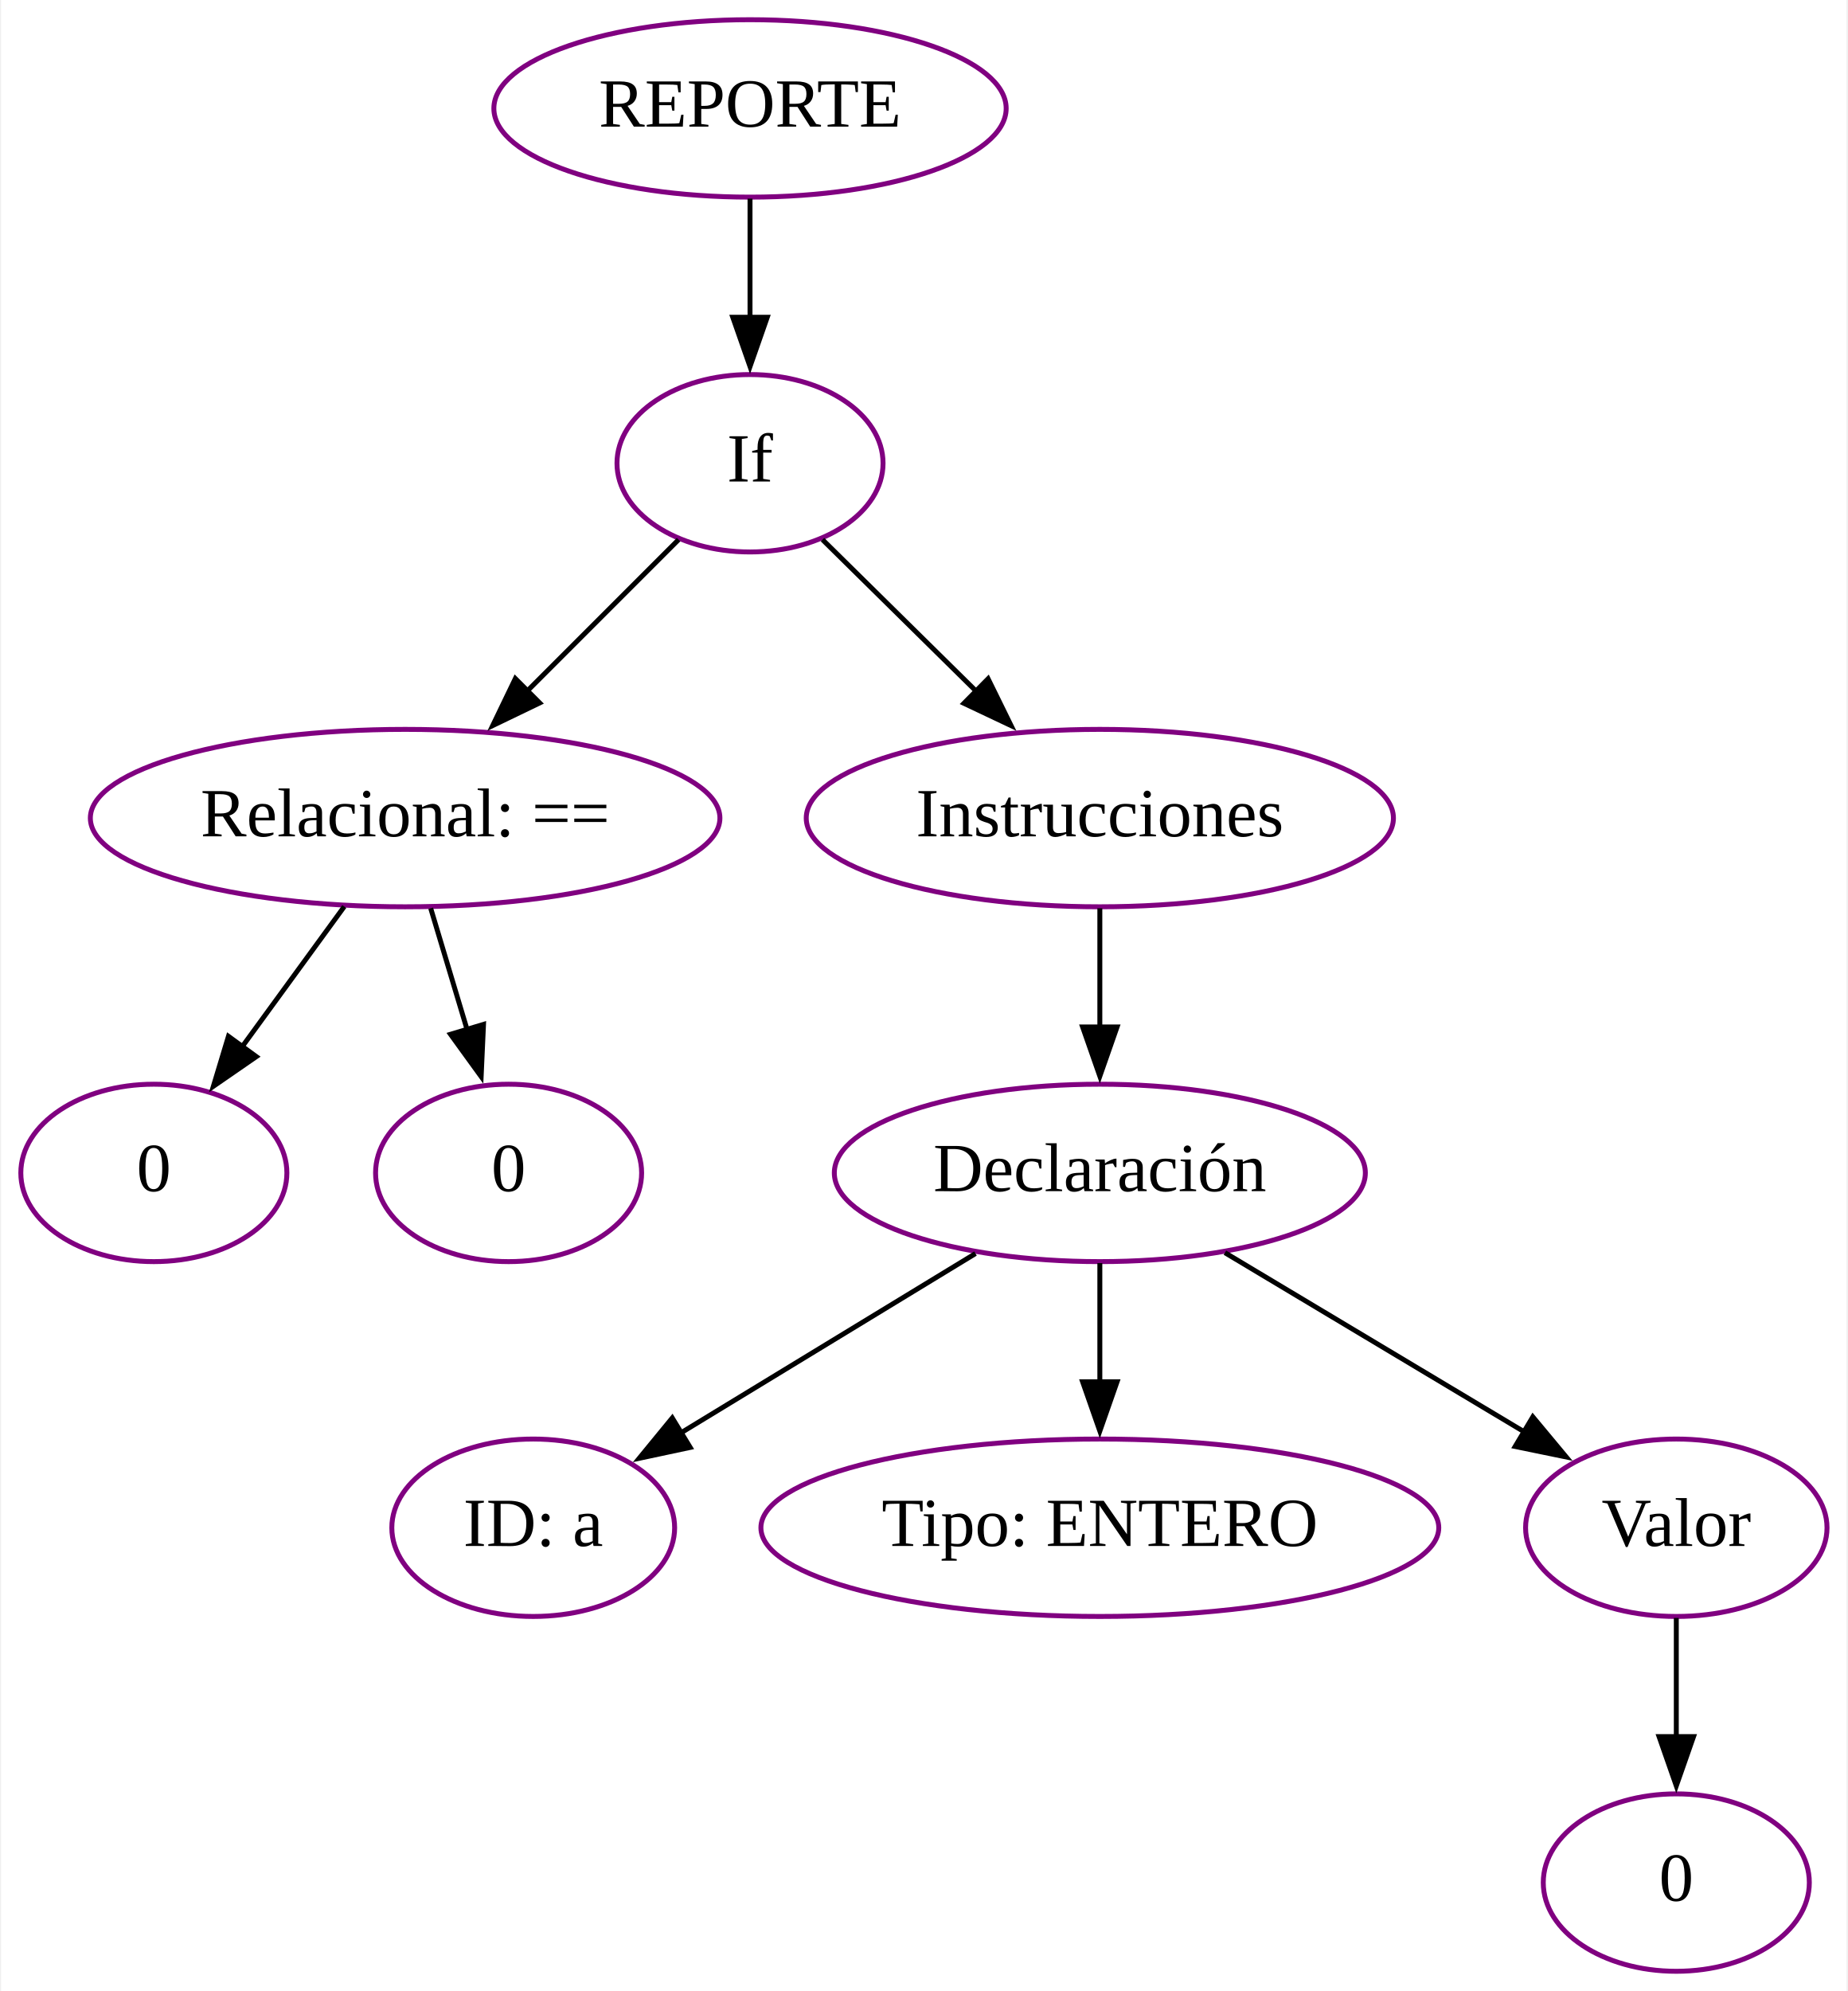
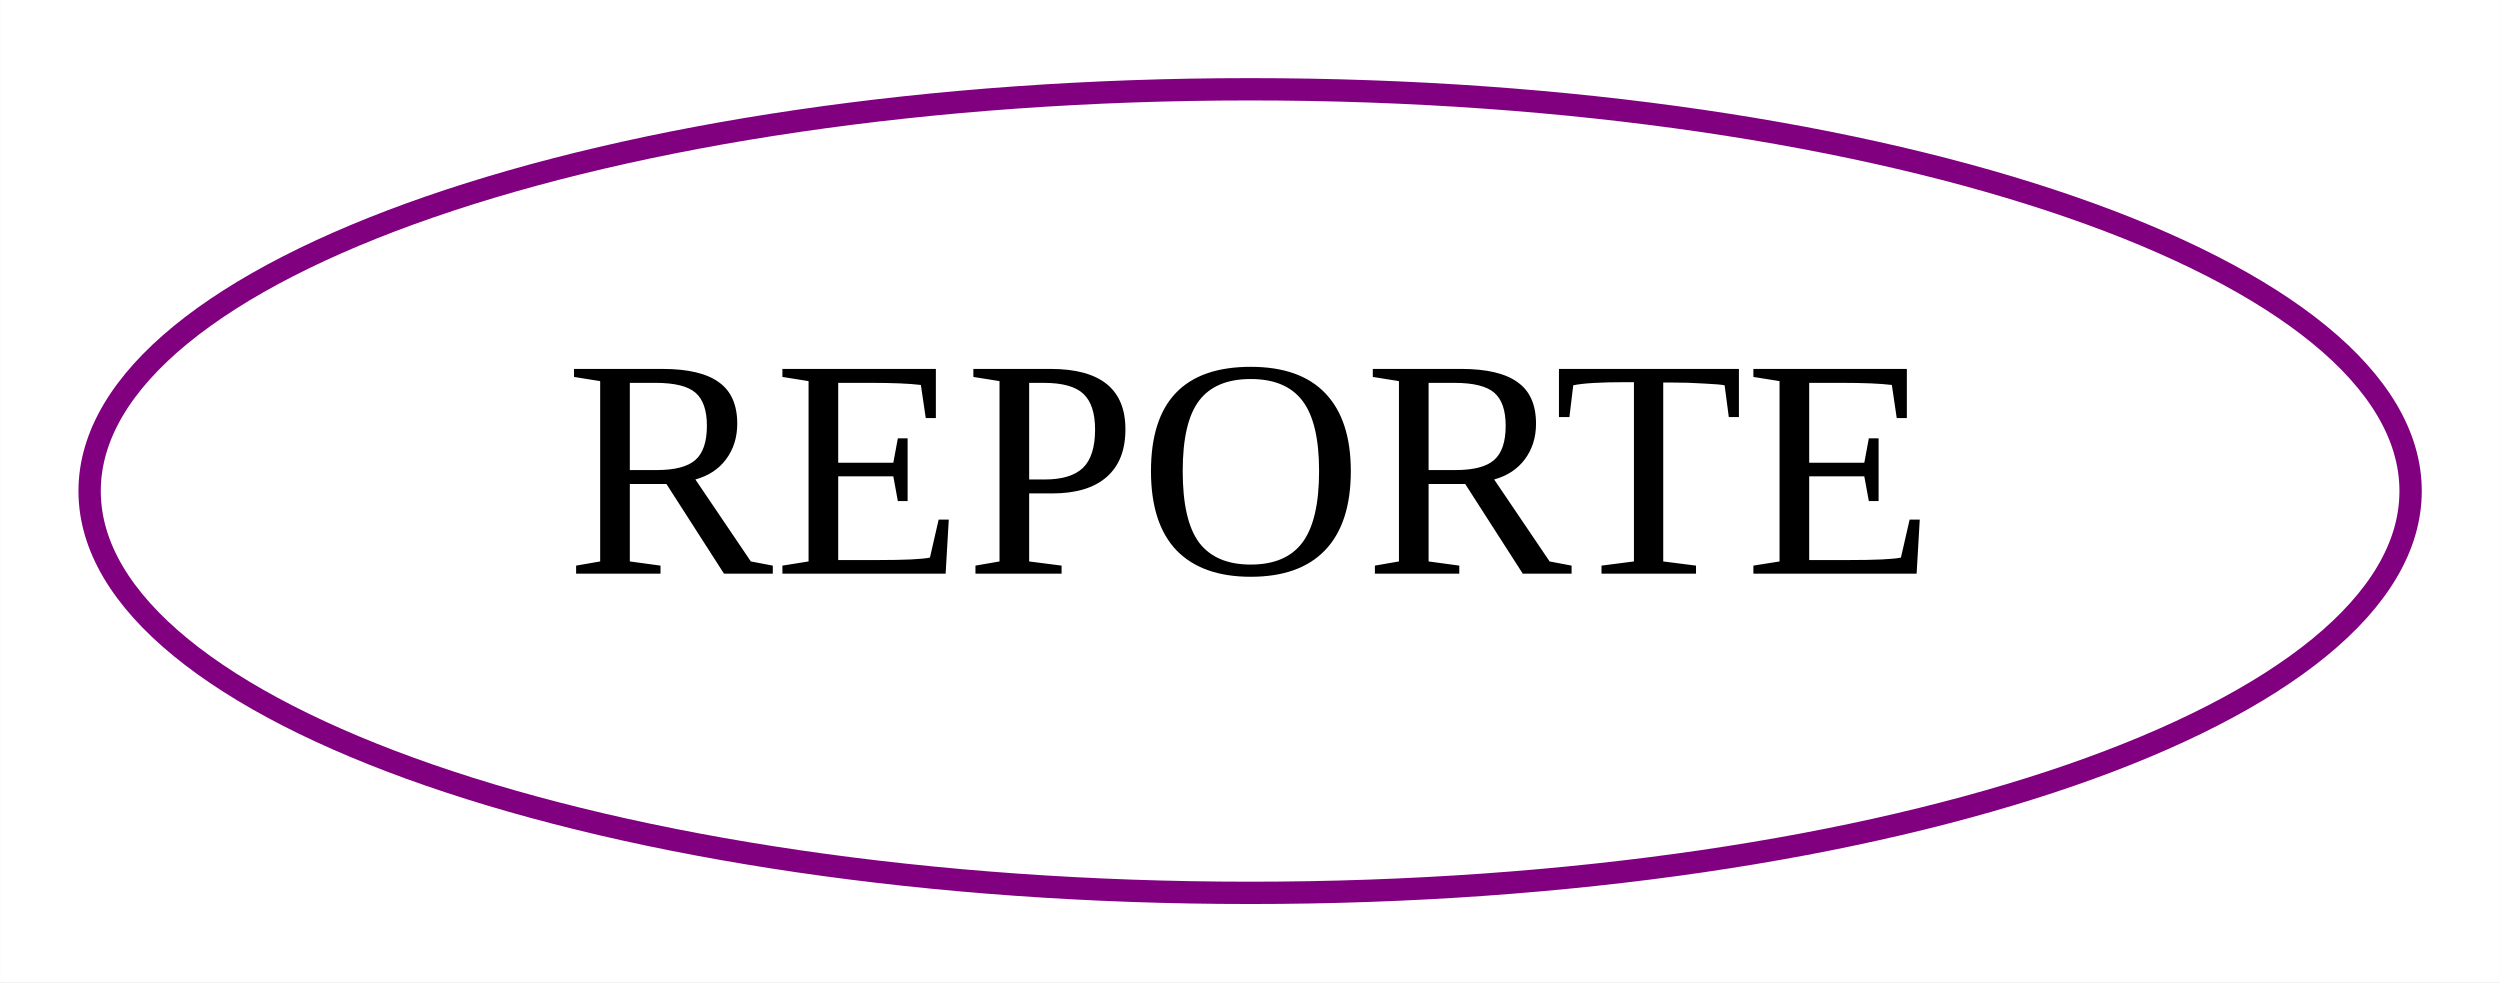
- <svg xmlns="http://www.w3.org/2000/svg" width="375pt" height="404pt" viewBox="0.00 0.00 374.55 404.00">
-   <g id="graph0" class="graph" transform="scale(1 1) rotate(0) translate(4 400)">
-     <polygon fill="white" stroke="none" points="-4,4 -4,-400 370.55,-400 370.55,4 -4,4" />
+ <svg xmlns="http://www.w3.org/2000/svg" width="112pt" height="44pt" viewBox="0.00 0.00 111.99 44.00">
+   <g id="graph0" class="graph" transform="scale(1 1) rotate(0) translate(4 40)">
+     <polygon fill="white" stroke="none" points="-4,4 -4,-40 107.99,-40 107.99,4 -4,4" />
    <g id="node1" class="node">
-       <ellipse fill="white" stroke="purple" cx="148" cy="-378" rx="51.99" ry="18" />
-       <text text-anchor="middle" x="148" y="-374.3" font-family="Times New Roman,serif" font-size="14.00">REPORTE</text>
-     </g>
-     <g id="node2" class="node">
-       <ellipse fill="white" stroke="purple" cx="148" cy="-306" rx="27" ry="18" />
-       <text text-anchor="middle" x="148" y="-302.3" font-family="Times New Roman,serif" font-size="14.00">If</text>
-     </g>
-     <g id="edge10" class="edge">
-       <path fill="none" stroke="black" d="M148,-359.7C148,-352.41 148,-343.73 148,-335.54" />
-       <polygon fill="black" stroke="black" points="151.5,-335.62 148,-325.62 144.5,-335.62 151.5,-335.62" />
-     </g>
-     <g id="node3" class="node">
-       <ellipse fill="white" stroke="purple" cx="78" cy="-234" rx="63.89" ry="18" />
-       <text text-anchor="middle" x="78" y="-230.3" font-family="Times New Roman,serif" font-size="14.00">Relacional: ==</text>
-     </g>
-     <g id="edge3" class="edge">
-       <path fill="none" stroke="black" d="M133.5,-290.5C124.59,-281.59 112.94,-269.94 102.62,-259.62" />
-       <polygon fill="black" stroke="black" points="105.31,-257.37 95.77,-252.77 100.37,-262.31 105.31,-257.37" />
-     </g>
-     <g id="node6" class="node">
-       <ellipse fill="white" stroke="purple" cx="219" cy="-234" rx="59.59" ry="18" />
-       <text text-anchor="middle" x="219" y="-230.3" font-family="Times New Roman,serif" font-size="14.00">Instrucciones</text>
-     </g>
-     <g id="edge4" class="edge">
-       <path fill="none" stroke="black" d="M162.71,-290.5C171.75,-281.59 183.56,-269.94 194.03,-259.62" />
-       <polygon fill="black" stroke="black" points="196.32,-262.27 200.99,-252.76 191.41,-257.29 196.32,-262.27" />
-     </g>
-     <g id="node4" class="node">
-       <ellipse fill="white" stroke="purple" cx="27" cy="-162" rx="27" ry="18" />
-       <text text-anchor="middle" x="27" y="-158.3" font-family="Times New Roman,serif" font-size="14.00">0</text>
-     </g>
-     <g id="edge1" class="edge">
-       <path fill="none" stroke="black" d="M65.65,-216.05C59.44,-207.53 51.79,-197.03 44.94,-187.63" />
-       <polygon fill="black" stroke="black" points="47.8,-185.6 39.08,-179.58 42.14,-189.72 47.8,-185.6" />
-     </g>
-     <g id="node5" class="node">
-       <ellipse fill="white" stroke="purple" cx="99" cy="-162" rx="27" ry="18" />
-       <text text-anchor="middle" x="99" y="-158.3" font-family="Times New Roman,serif" font-size="14.00">0</text>
-     </g>
-     <g id="edge2" class="edge">
-       <path fill="none" stroke="black" d="M83.19,-215.7C85.43,-208.24 88.1,-199.32 90.61,-190.97" />
-       <polygon fill="black" stroke="black" points="93.91,-192.14 93.43,-181.55 87.21,-190.13 93.91,-192.14" />
-     </g>
-     <g id="node7" class="node">
-       <ellipse fill="white" stroke="purple" cx="219" cy="-162" rx="53.89" ry="18" />
-       <text text-anchor="middle" x="219" y="-158.3" font-family="Times New Roman,serif" font-size="14.00">Declaración</text>
-     </g>
-     <g id="edge9" class="edge">
-       <path fill="none" stroke="black" d="M219,-215.7C219,-208.41 219,-199.73 219,-191.54" />
-       <polygon fill="black" stroke="black" points="222.5,-191.62 219,-181.62 215.5,-191.62 222.5,-191.62" />
-     </g>
-     <g id="node8" class="node">
-       <ellipse fill="white" stroke="purple" cx="104" cy="-90" rx="28.7" ry="18" />
-       <text text-anchor="middle" x="104" y="-86.3" font-family="Times New Roman,serif" font-size="14.00">ID: a</text>
-     </g>
-     <g id="edge5" class="edge">
-       <path fill="none" stroke="black" d="M193.76,-145.64C176.13,-134.91 152.52,-120.54 133.94,-109.23" />
-       <polygon fill="black" stroke="black" points="135.86,-106.3 125.5,-104.09 132.22,-112.28 135.86,-106.3" />
-     </g>
-     <g id="node9" class="node">
-       <ellipse fill="white" stroke="purple" cx="219" cy="-90" rx="68.79" ry="18" />
-       <text text-anchor="middle" x="219" y="-86.3" font-family="Times New Roman,serif" font-size="14.00">Tipo: ENTERO</text>
-     </g>
-     <g id="edge6" class="edge">
-       <path fill="none" stroke="black" d="M219,-143.7C219,-136.41 219,-127.73 219,-119.54" />
-       <polygon fill="black" stroke="black" points="222.5,-119.62 219,-109.62 215.5,-119.62 222.5,-119.62" />
-     </g>
-     <g id="node10" class="node">
-       <ellipse fill="white" stroke="purple" cx="336" cy="-90" rx="30.59" ry="18" />
-       <text text-anchor="middle" x="336" y="-86.3" font-family="Times New Roman,serif" font-size="14.00">Valor</text>
-     </g>
-     <g id="edge7" class="edge">
-       <path fill="none" stroke="black" d="M244.39,-145.81C262.28,-135.11 286.32,-120.72 305.29,-109.37" />
-       <polygon fill="black" stroke="black" points="306.88,-112.5 313.66,-104.36 303.29,-106.49 306.88,-112.5" />
-     </g>
-     <g id="node11" class="node">
-       <ellipse fill="white" stroke="purple" cx="336" cy="-18" rx="27" ry="18" />
-       <text text-anchor="middle" x="336" y="-14.3" font-family="Times New Roman,serif" font-size="14.00">0</text>
-     </g>
-     <g id="edge8" class="edge">
-       <path fill="none" stroke="black" d="M336,-71.7C336,-64.41 336,-55.73 336,-47.54" />
-       <polygon fill="black" stroke="black" points="339.5,-47.62 336,-37.62 332.5,-47.62 339.5,-47.62" />
+       <ellipse fill="white" stroke="purple" cx="52" cy="-18" rx="51.99" ry="18" />
+       <text text-anchor="middle" x="52" y="-14.3" font-family="Times New Roman,serif" font-size="14.00">REPORTE</text>
    </g>
  </g>
</svg>
